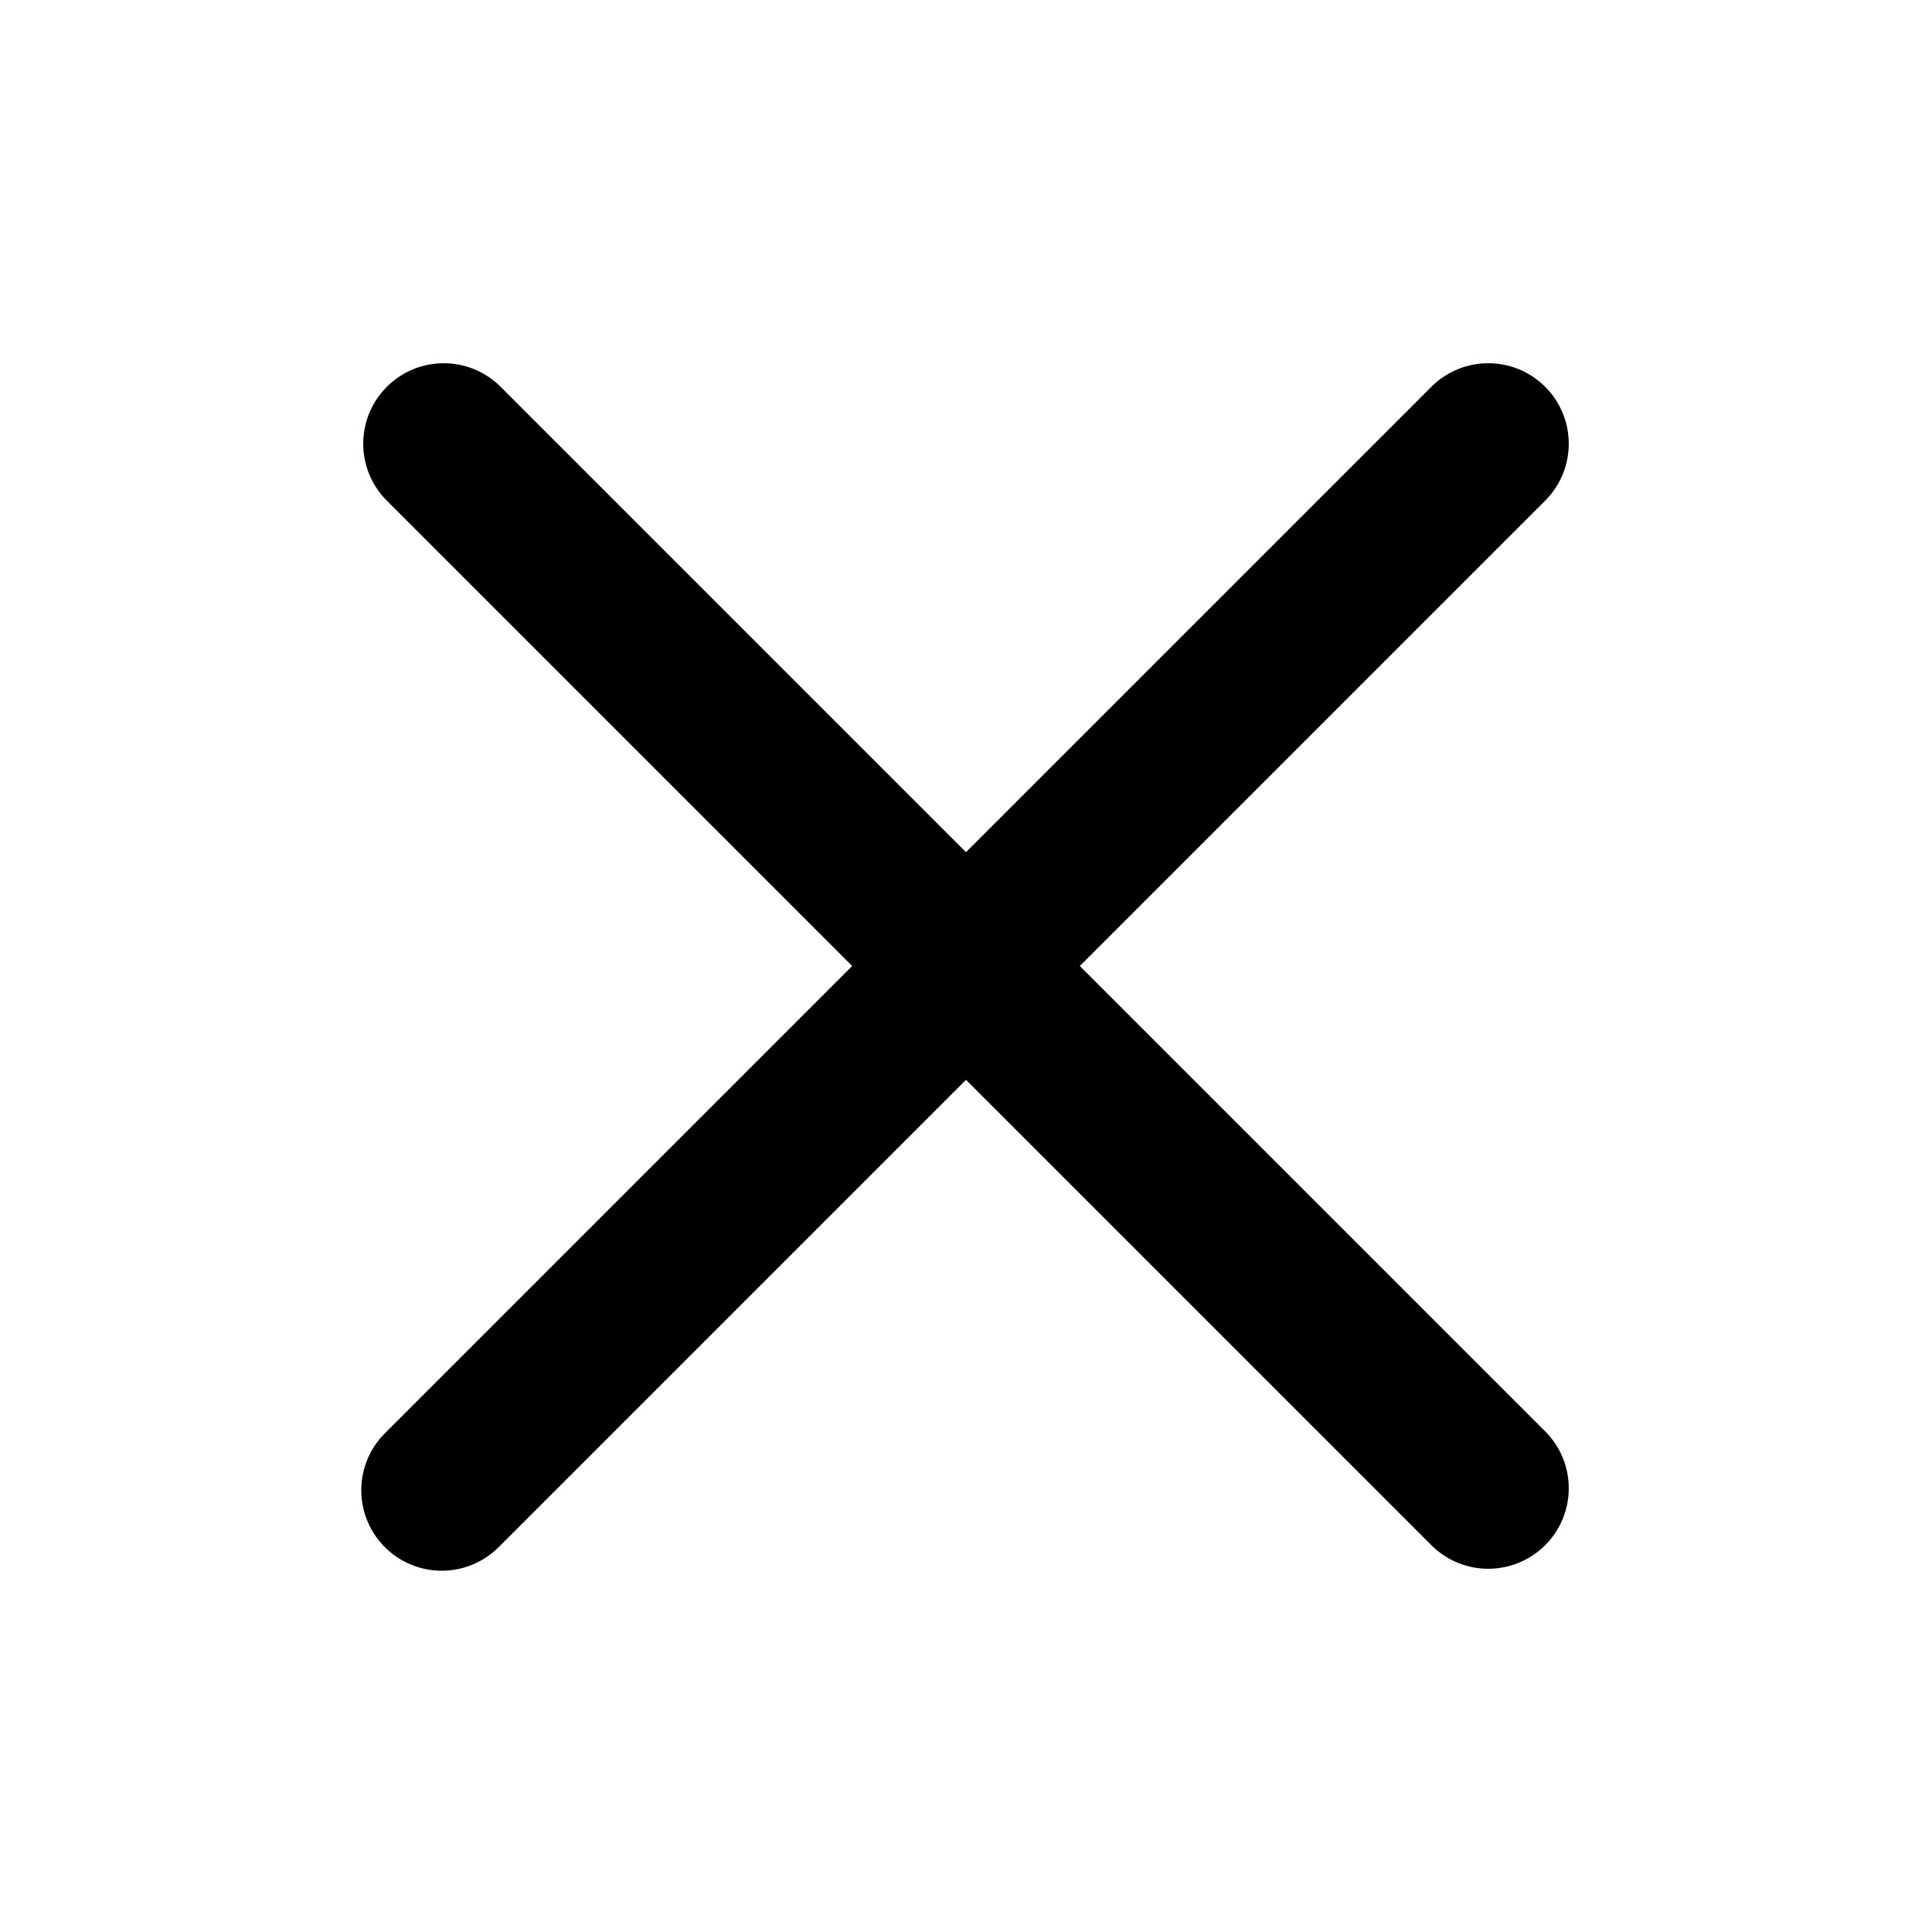
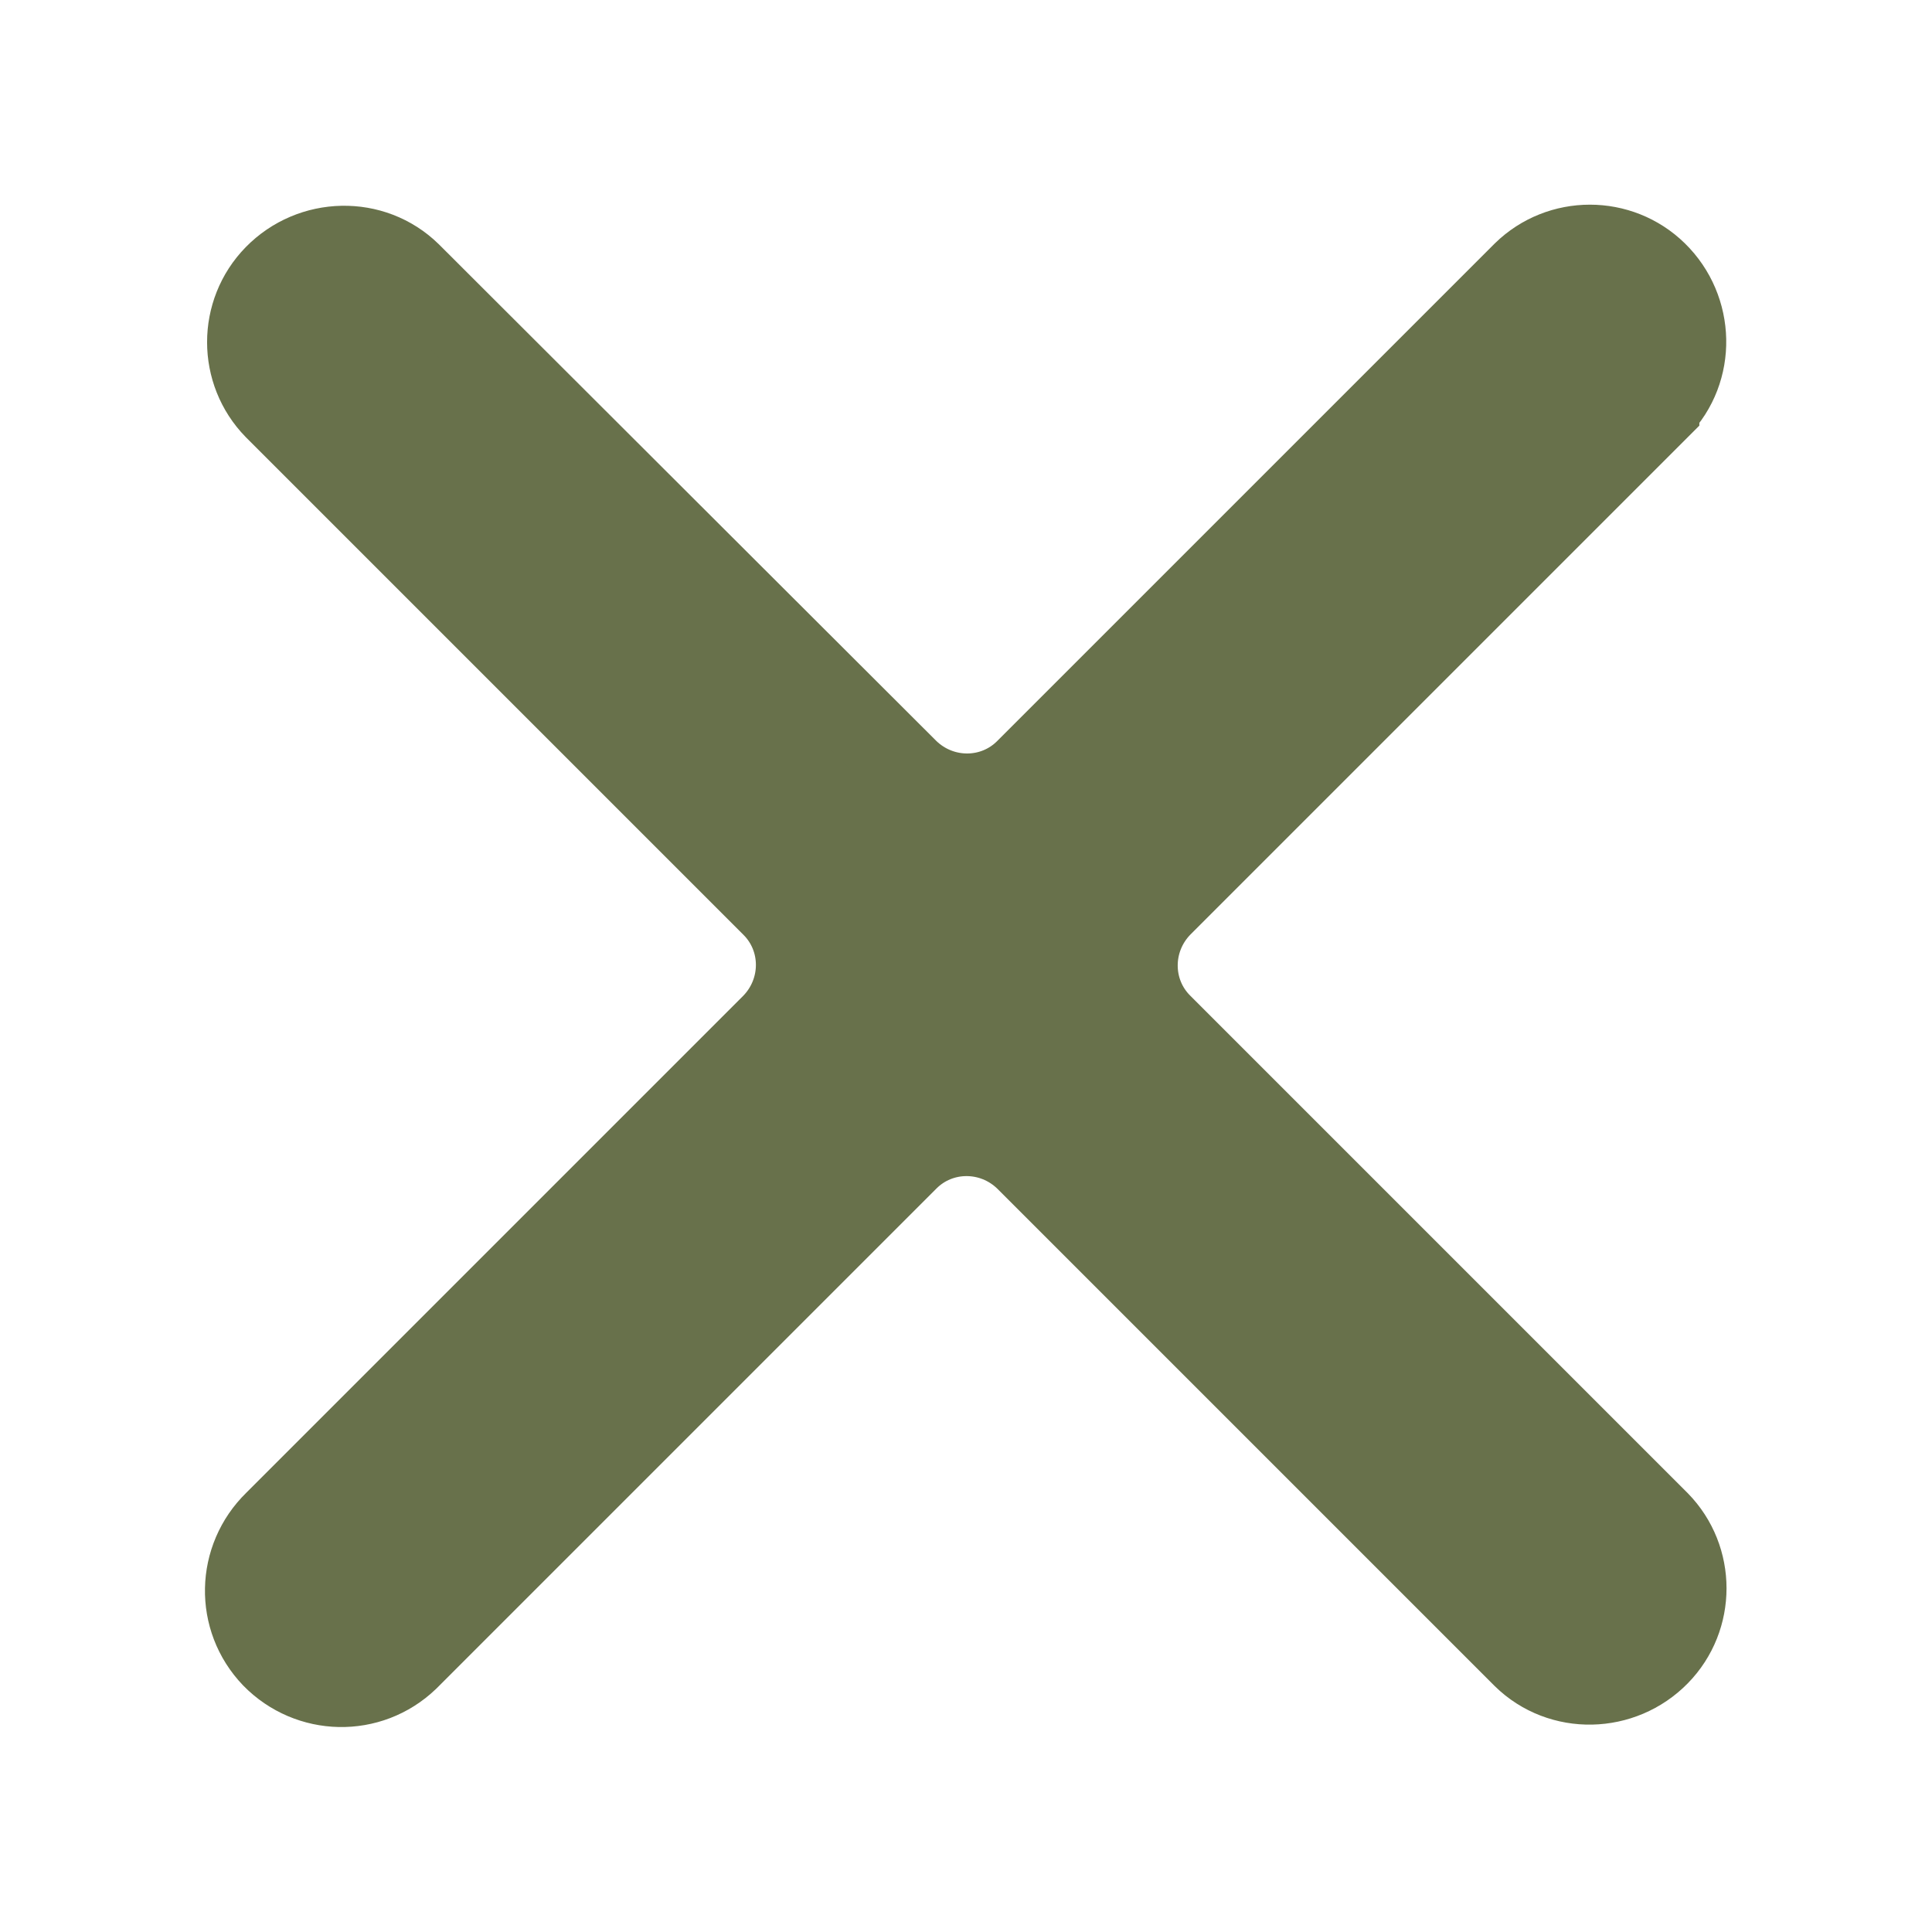
- <svg xmlns="http://www.w3.org/2000/svg" width="800px" height="800px" viewBox="0 0 24 24" fill="none">
-   <path fill-rule="evenodd" clip-rule="evenodd" d="M19.207 6.207a1 1 0 0 0-1.414-1.414L12 10.586 6.207 4.793a1 1 0 0 0-1.414 1.414L10.586 12l-5.793 5.793a1 1 0 1 0 1.414 1.414L12 13.414l5.793 5.793a1 1 0 0 0 1.414-1.414L13.414 12l5.793-5.793z" fill="#000000" />
+ <svg xmlns="http://www.w3.org/2000/svg" id="Lager_1" version="1.1" viewBox="0 0 24 24">
+   <defs>
+     <style>
+       .st0 {
+         fill: #68714b;
+         fill-rule: evenodd;
+         stroke: #68714b;
+         stroke-miterlimit: 10;
+       }
+     </style>
+   </defs>
+   <path class="st0" d="M20.61,5.07c.46-.47.44-1.23-.03-1.69-.46-.45-1.2-.45-1.66,0l-6.18,6.18c-.4.4-1.05.4-1.46,0L5.1,3.39c-.47-.46-1.23-.44-1.69.03-.45.46-.45,1.2,0,1.66l6.18,6.18c.4.4.4,1.05,0,1.46l-6.18,6.18c-.47.46-.49,1.21-.03,1.69.46.47,1.21.49,1.69.03,0,0,.02-.02.03-.03l6.18-6.18c.4-.4,1.05-.4,1.46,0l6.18,6.18c.47.46,1.23.44,1.69-.03.45-.46.45-1.2,0-1.66l-6.18-6.18c-.4-.4-.4-1.05,0-1.46l6.18-6.18Z" />
</svg>
